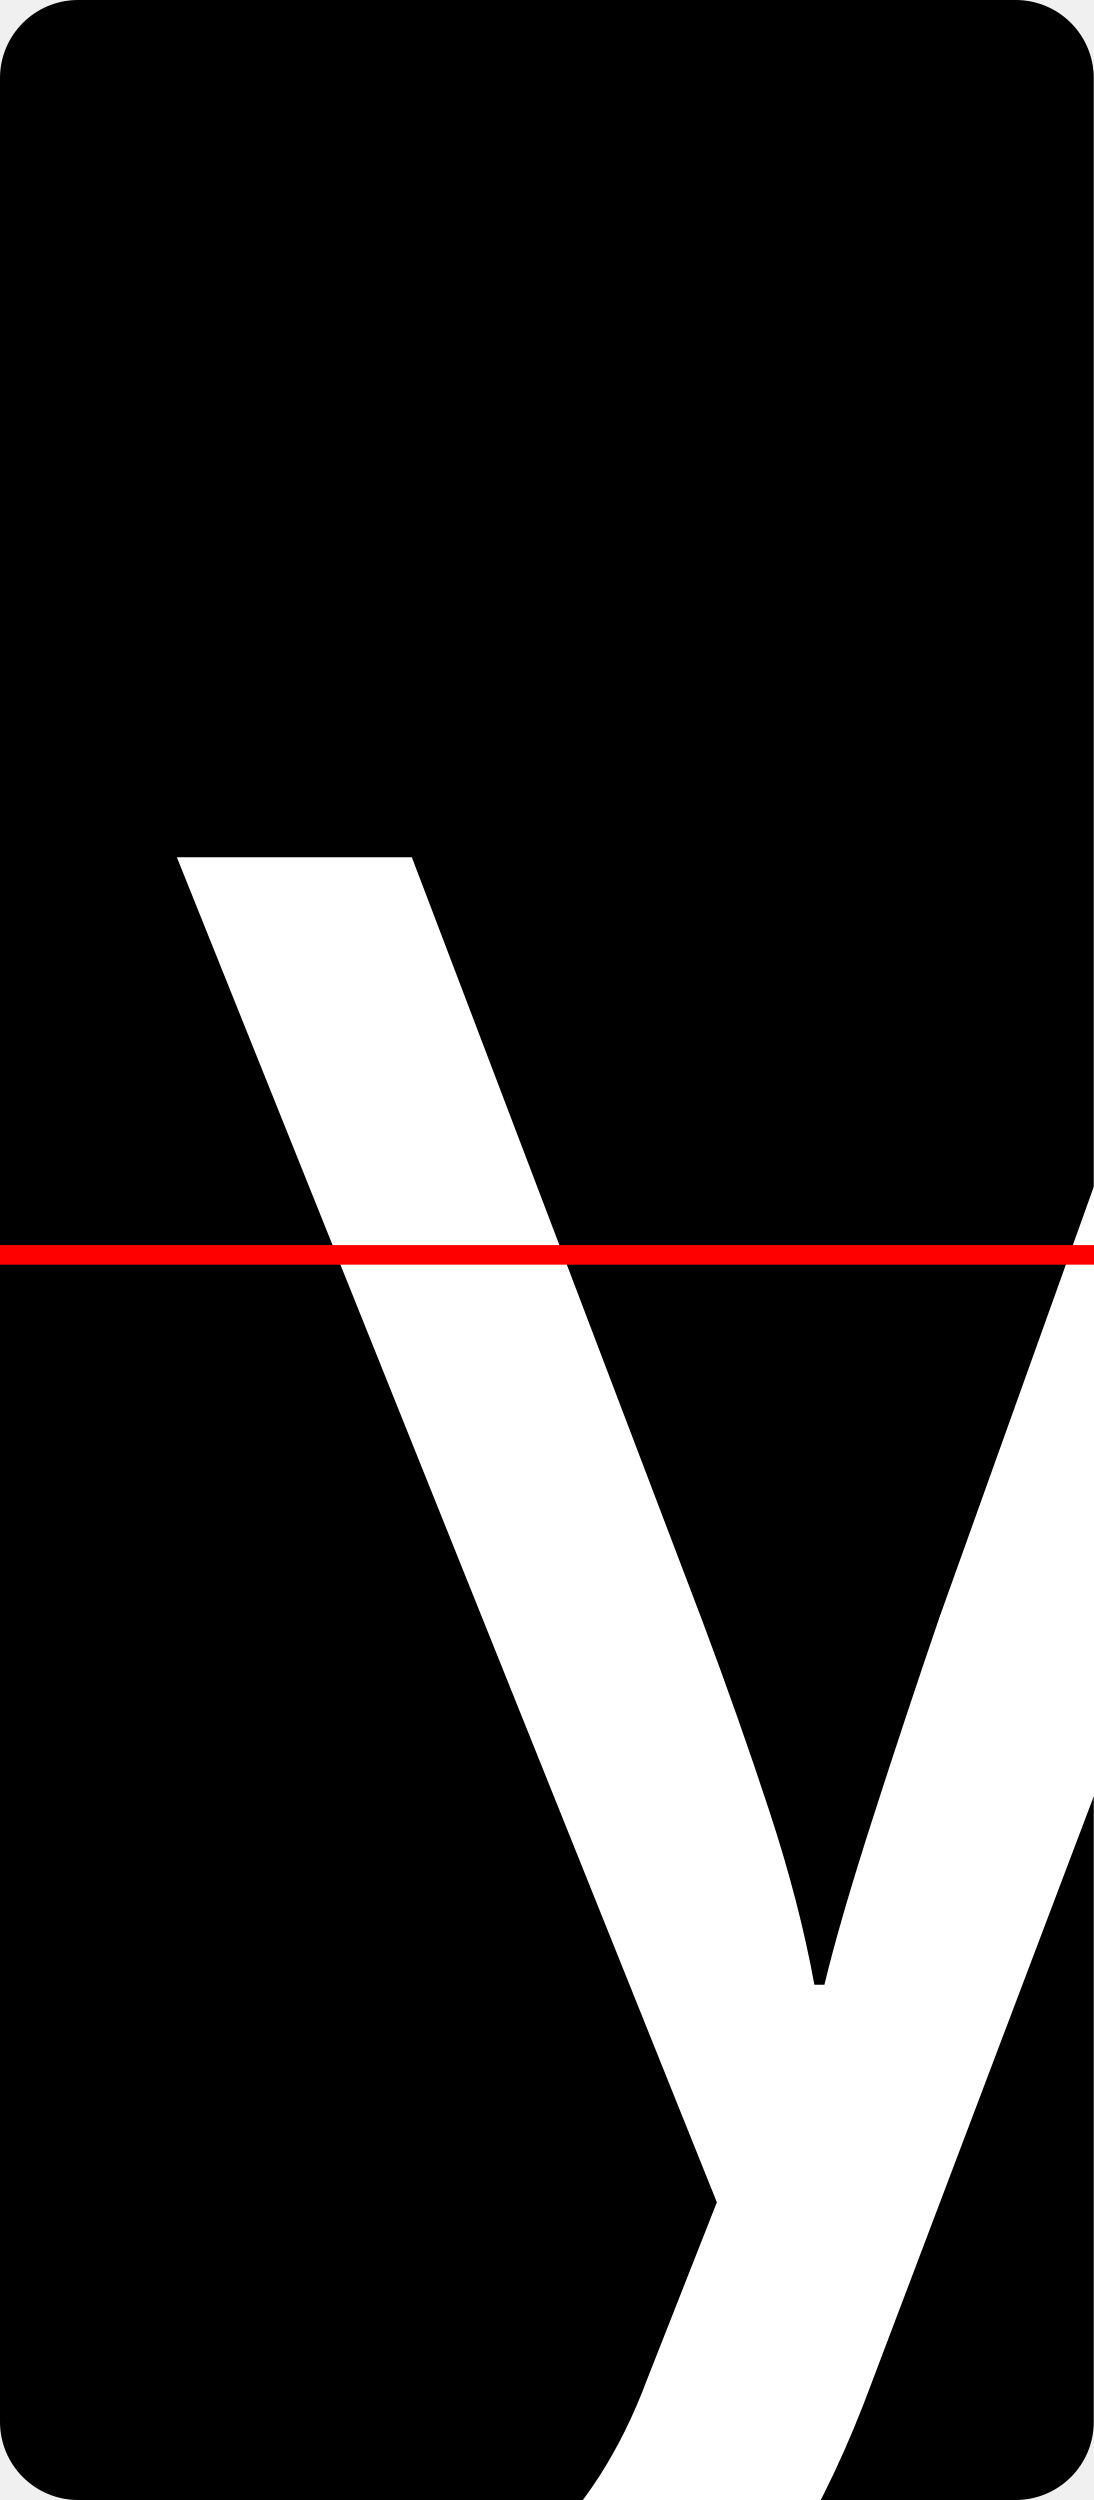
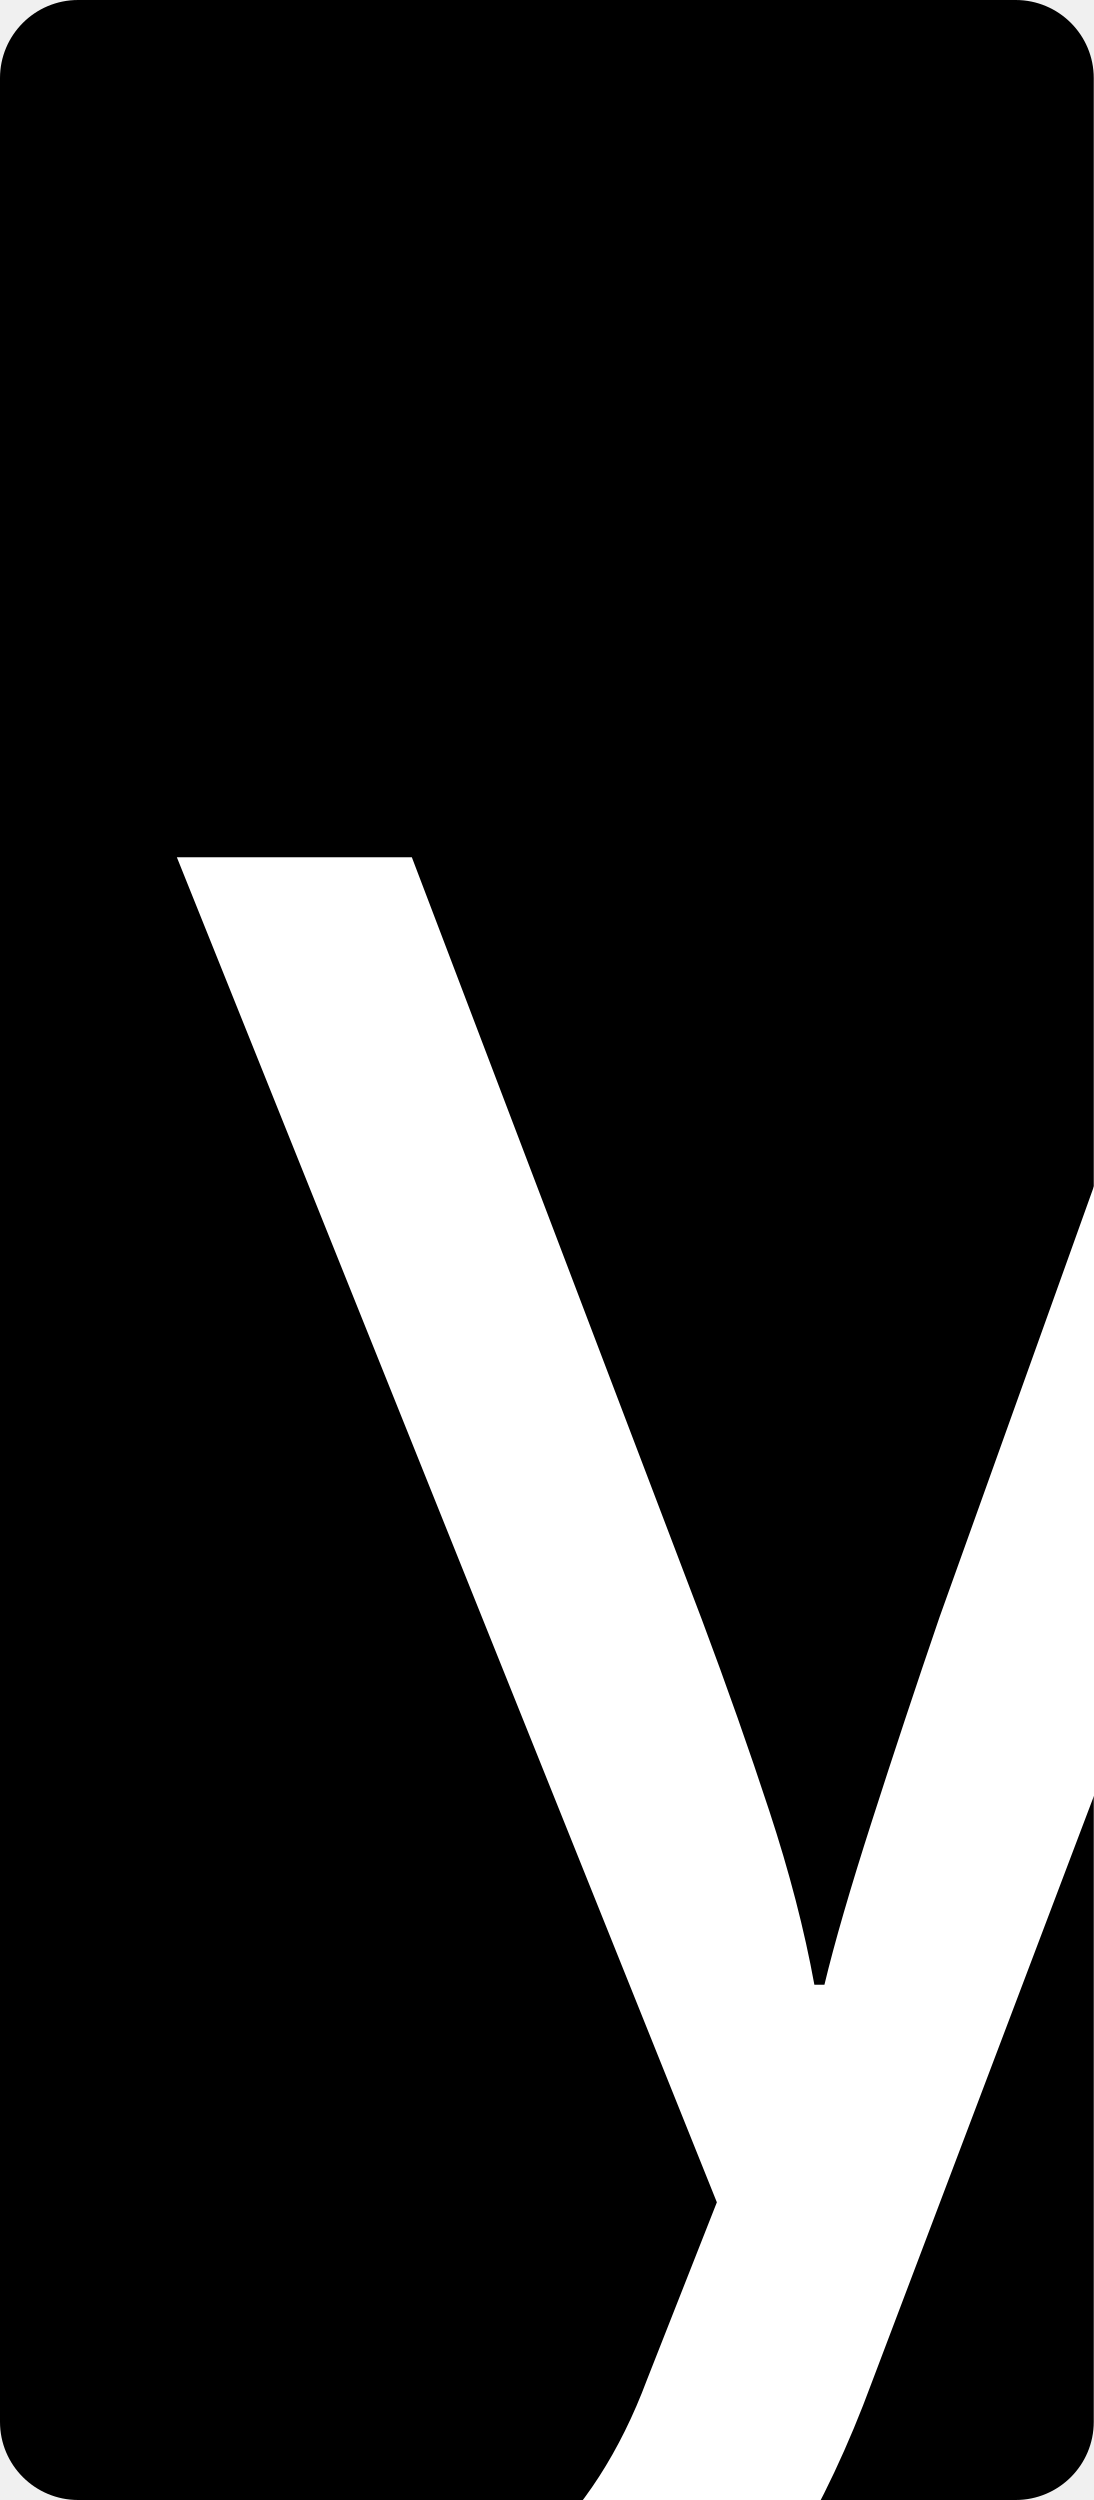
<svg xmlns="http://www.w3.org/2000/svg" version="1.1" width="112" height="256" viewBox="0 0 112 256">
  <style>
    .number {
      font-size: 192pt;
      font-family: AkzidenzGrotesk-Cond;
      fill: white;
    }
  </style>
  <rect x="0" y="0" width="112" height="256" fill="black" rx="8" />
  <text x="50%" y="225" text-anchor="middle" class="number">$glyph</text>
-   <rect x="0" y="50%" width="100%" height="1" stroke="red" />
</svg>
